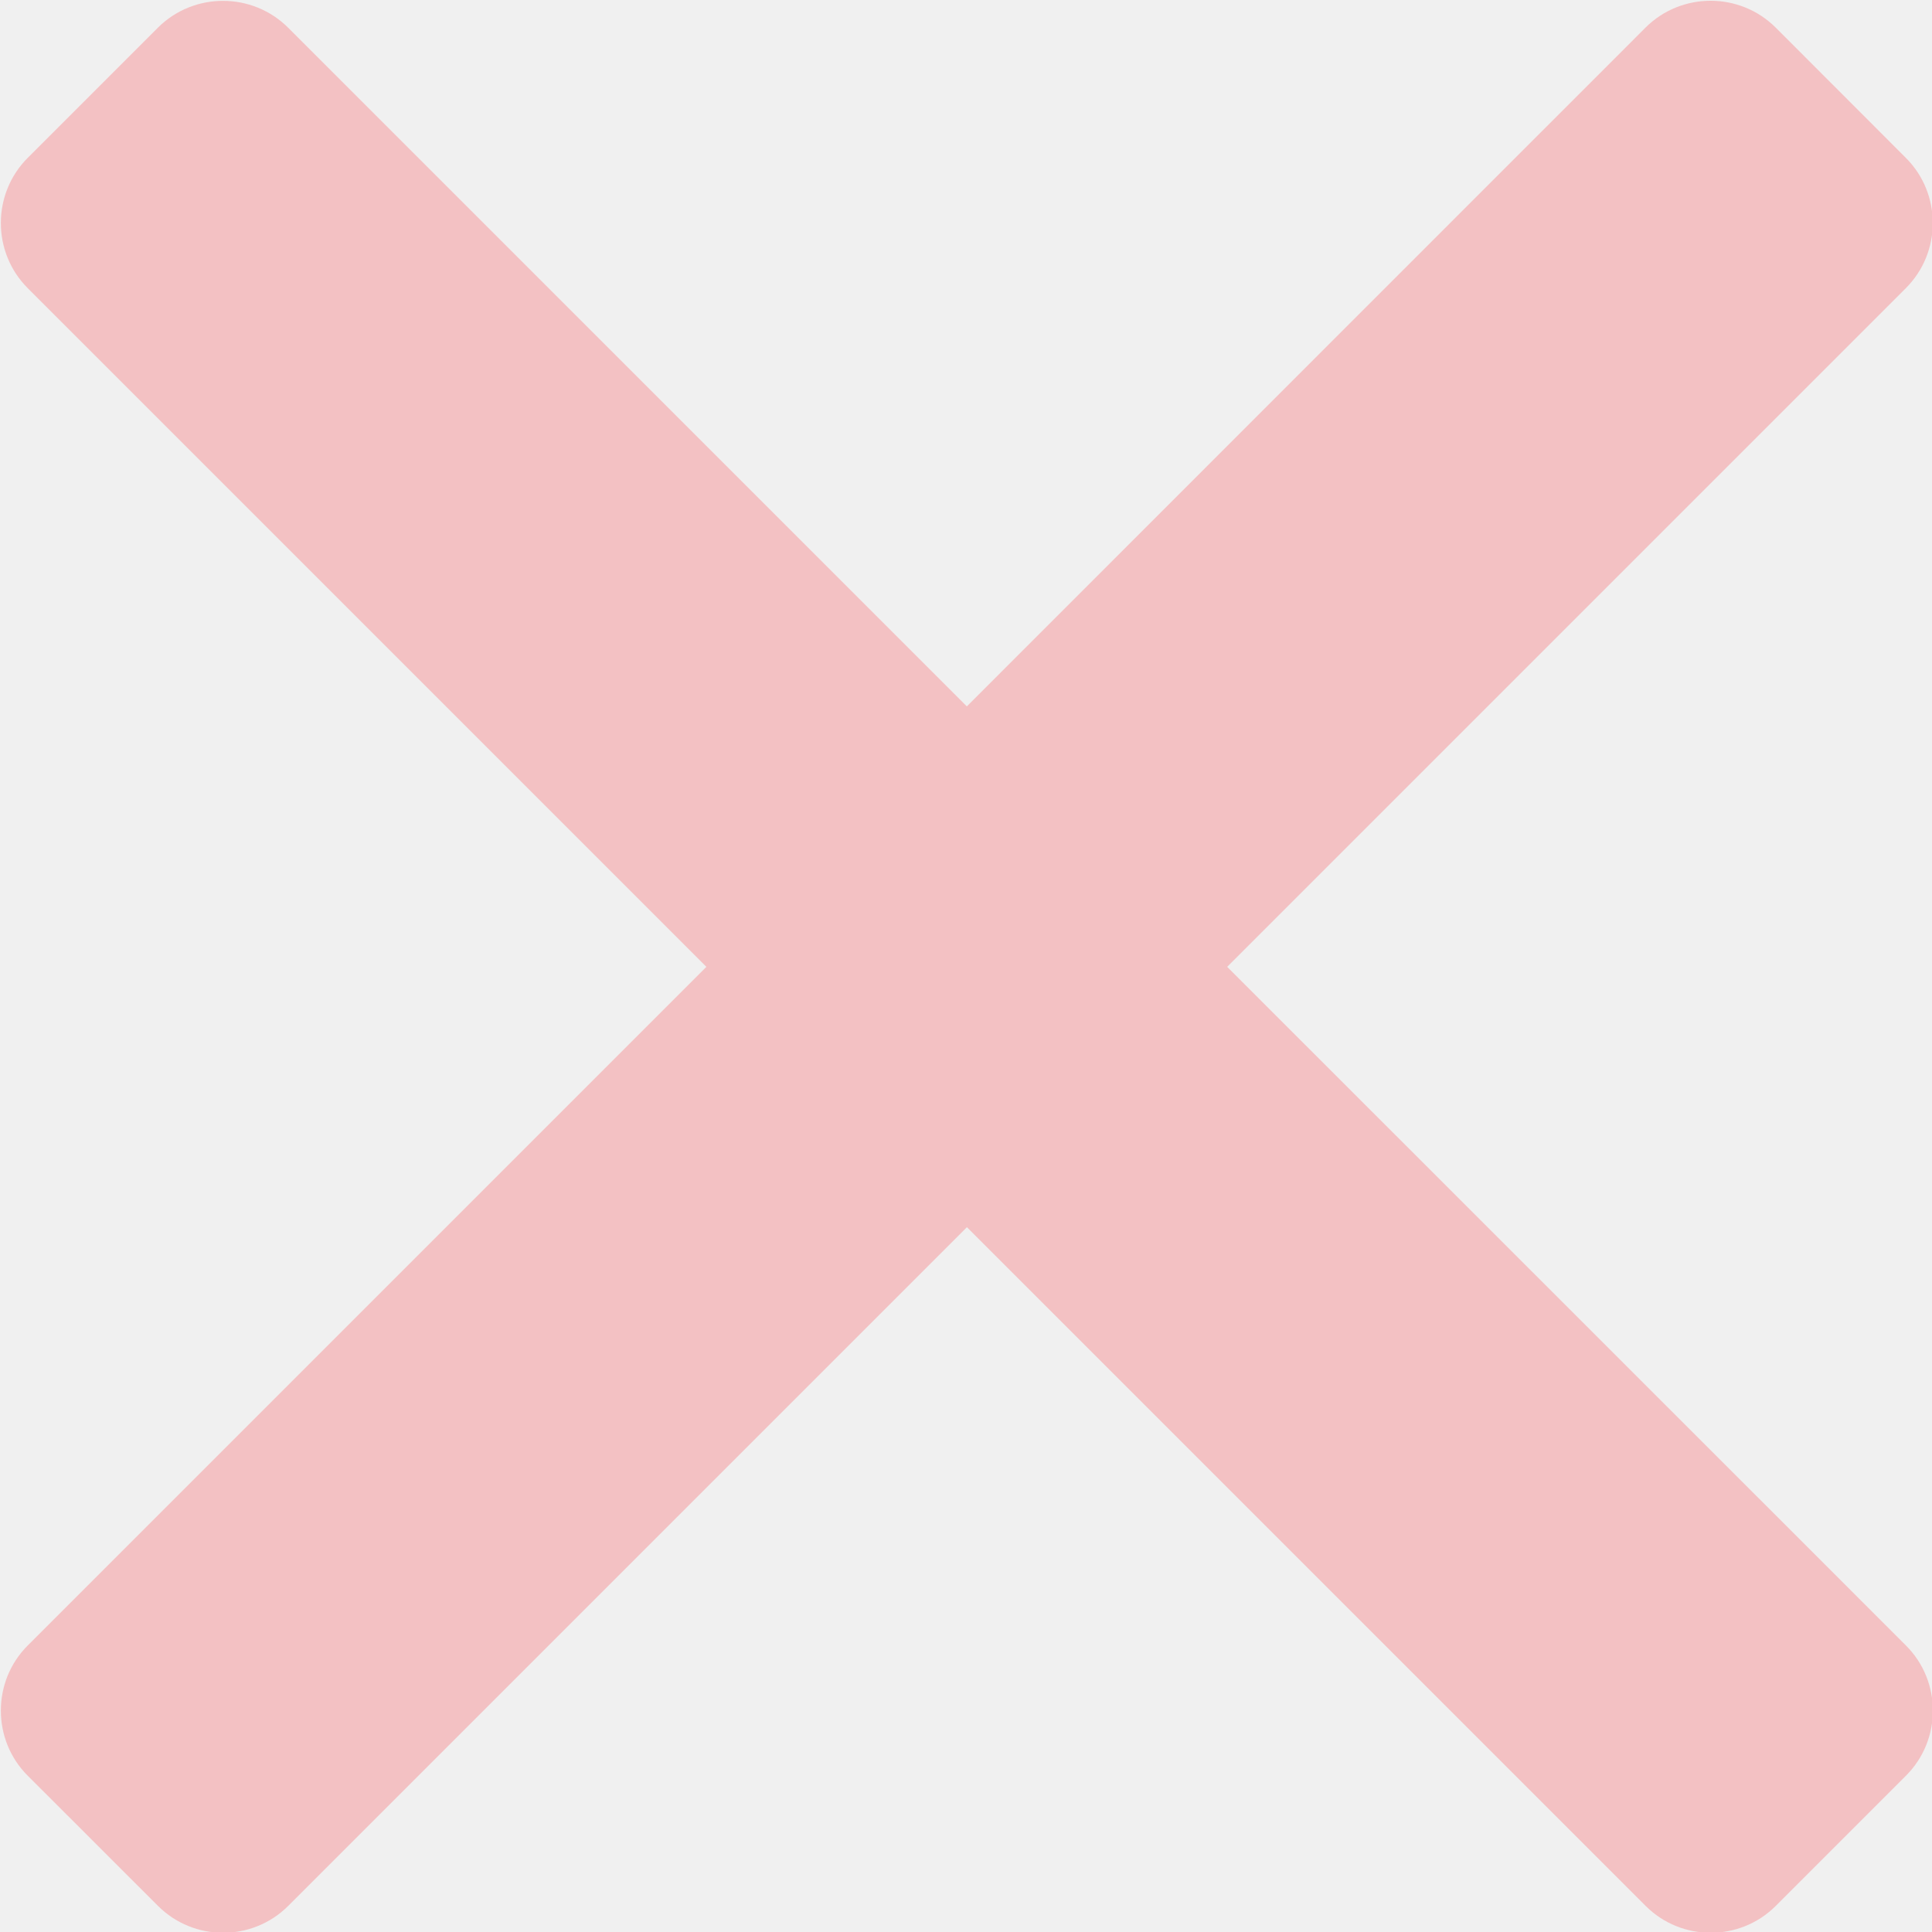
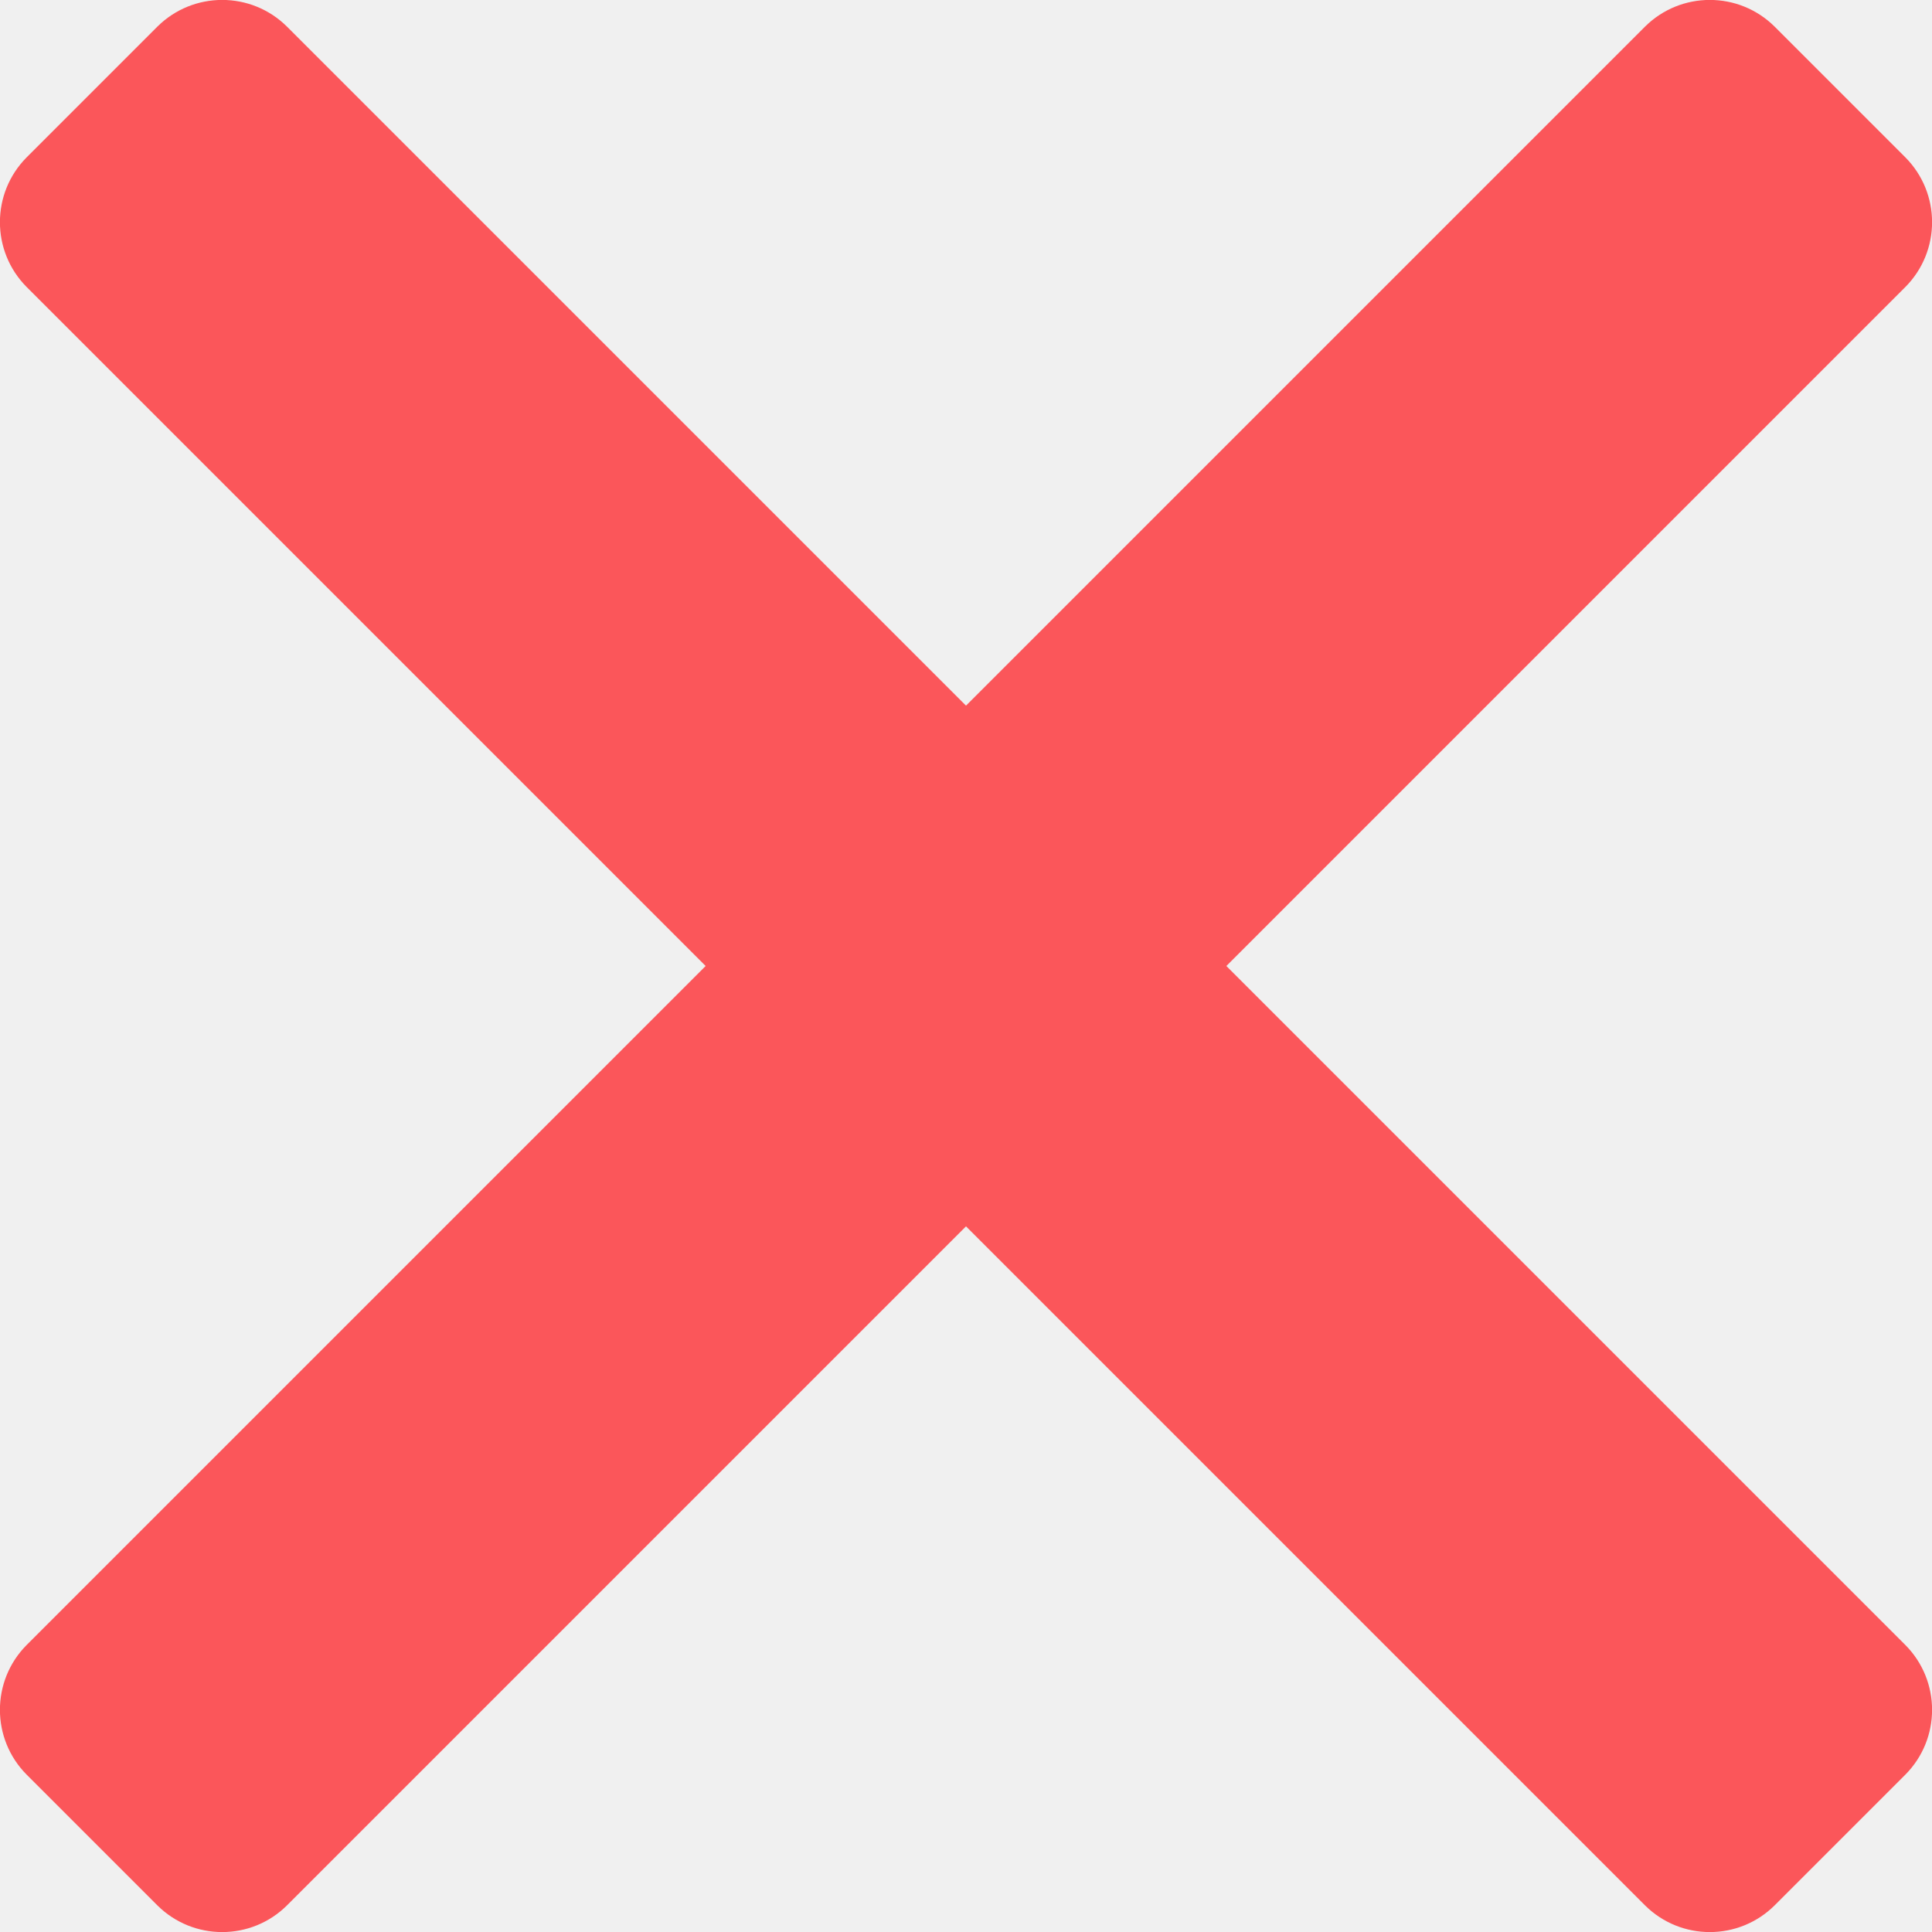
- <svg xmlns="http://www.w3.org/2000/svg" width="21" height="21" viewBox="0 0 21 21" fill="none">
-   <g clip-path="url(#clip0)">
-     <path d="M13.339 10.509L20.716 3.132C21.106 2.742 21.106 2.106 20.716 1.716L19.301 0.3C18.912 -0.089 18.275 -0.089 17.886 0.3L10.509 7.678L3.132 0.301C2.742 -0.088 2.106 -0.088 1.716 0.301L0.301 1.716C-0.088 2.106 -0.088 2.742 0.301 3.132L7.678 10.509L0.301 17.886C-0.088 18.275 -0.088 18.912 0.301 19.301L1.717 20.716C2.107 21.106 2.743 21.106 3.133 20.716L10.51 13.339L17.887 20.716C18.276 21.106 18.913 21.106 19.302 20.716L20.717 19.301C21.107 18.912 21.107 18.275 20.717 17.886L13.339 10.509Z" fill="#FB565A" fill-opacity="0.3" />
-   </g>
-   <defs>
-     <clipPath id="clip0">
-       <rect width="21" height="21" fill="white" />
-     </clipPath>
-   </defs>
+ <svg xmlns="http://www.w3.org/2000/svg" width="21" height="21" fill="none">
+   <path d="M13.33 10.5l7.38-7.38a1 1 0 000-1.41L19.29.29a1 1 0 00-1.41 0L10.5 7.67 3.12.29a1 1 0 00-1.41 0L.29 1.71a1 1 0 000 1.41l7.38 7.38-7.38 7.38a1 1 0 000 1.41l1.42 1.42a1 1 0 001.41 0l7.38-7.38 7.38 7.38a1 1 0 001.41 0l1.42-1.42a1 1 0 000-1.41l-7.38-7.38z" fill="#FB565A" />
</svg>
